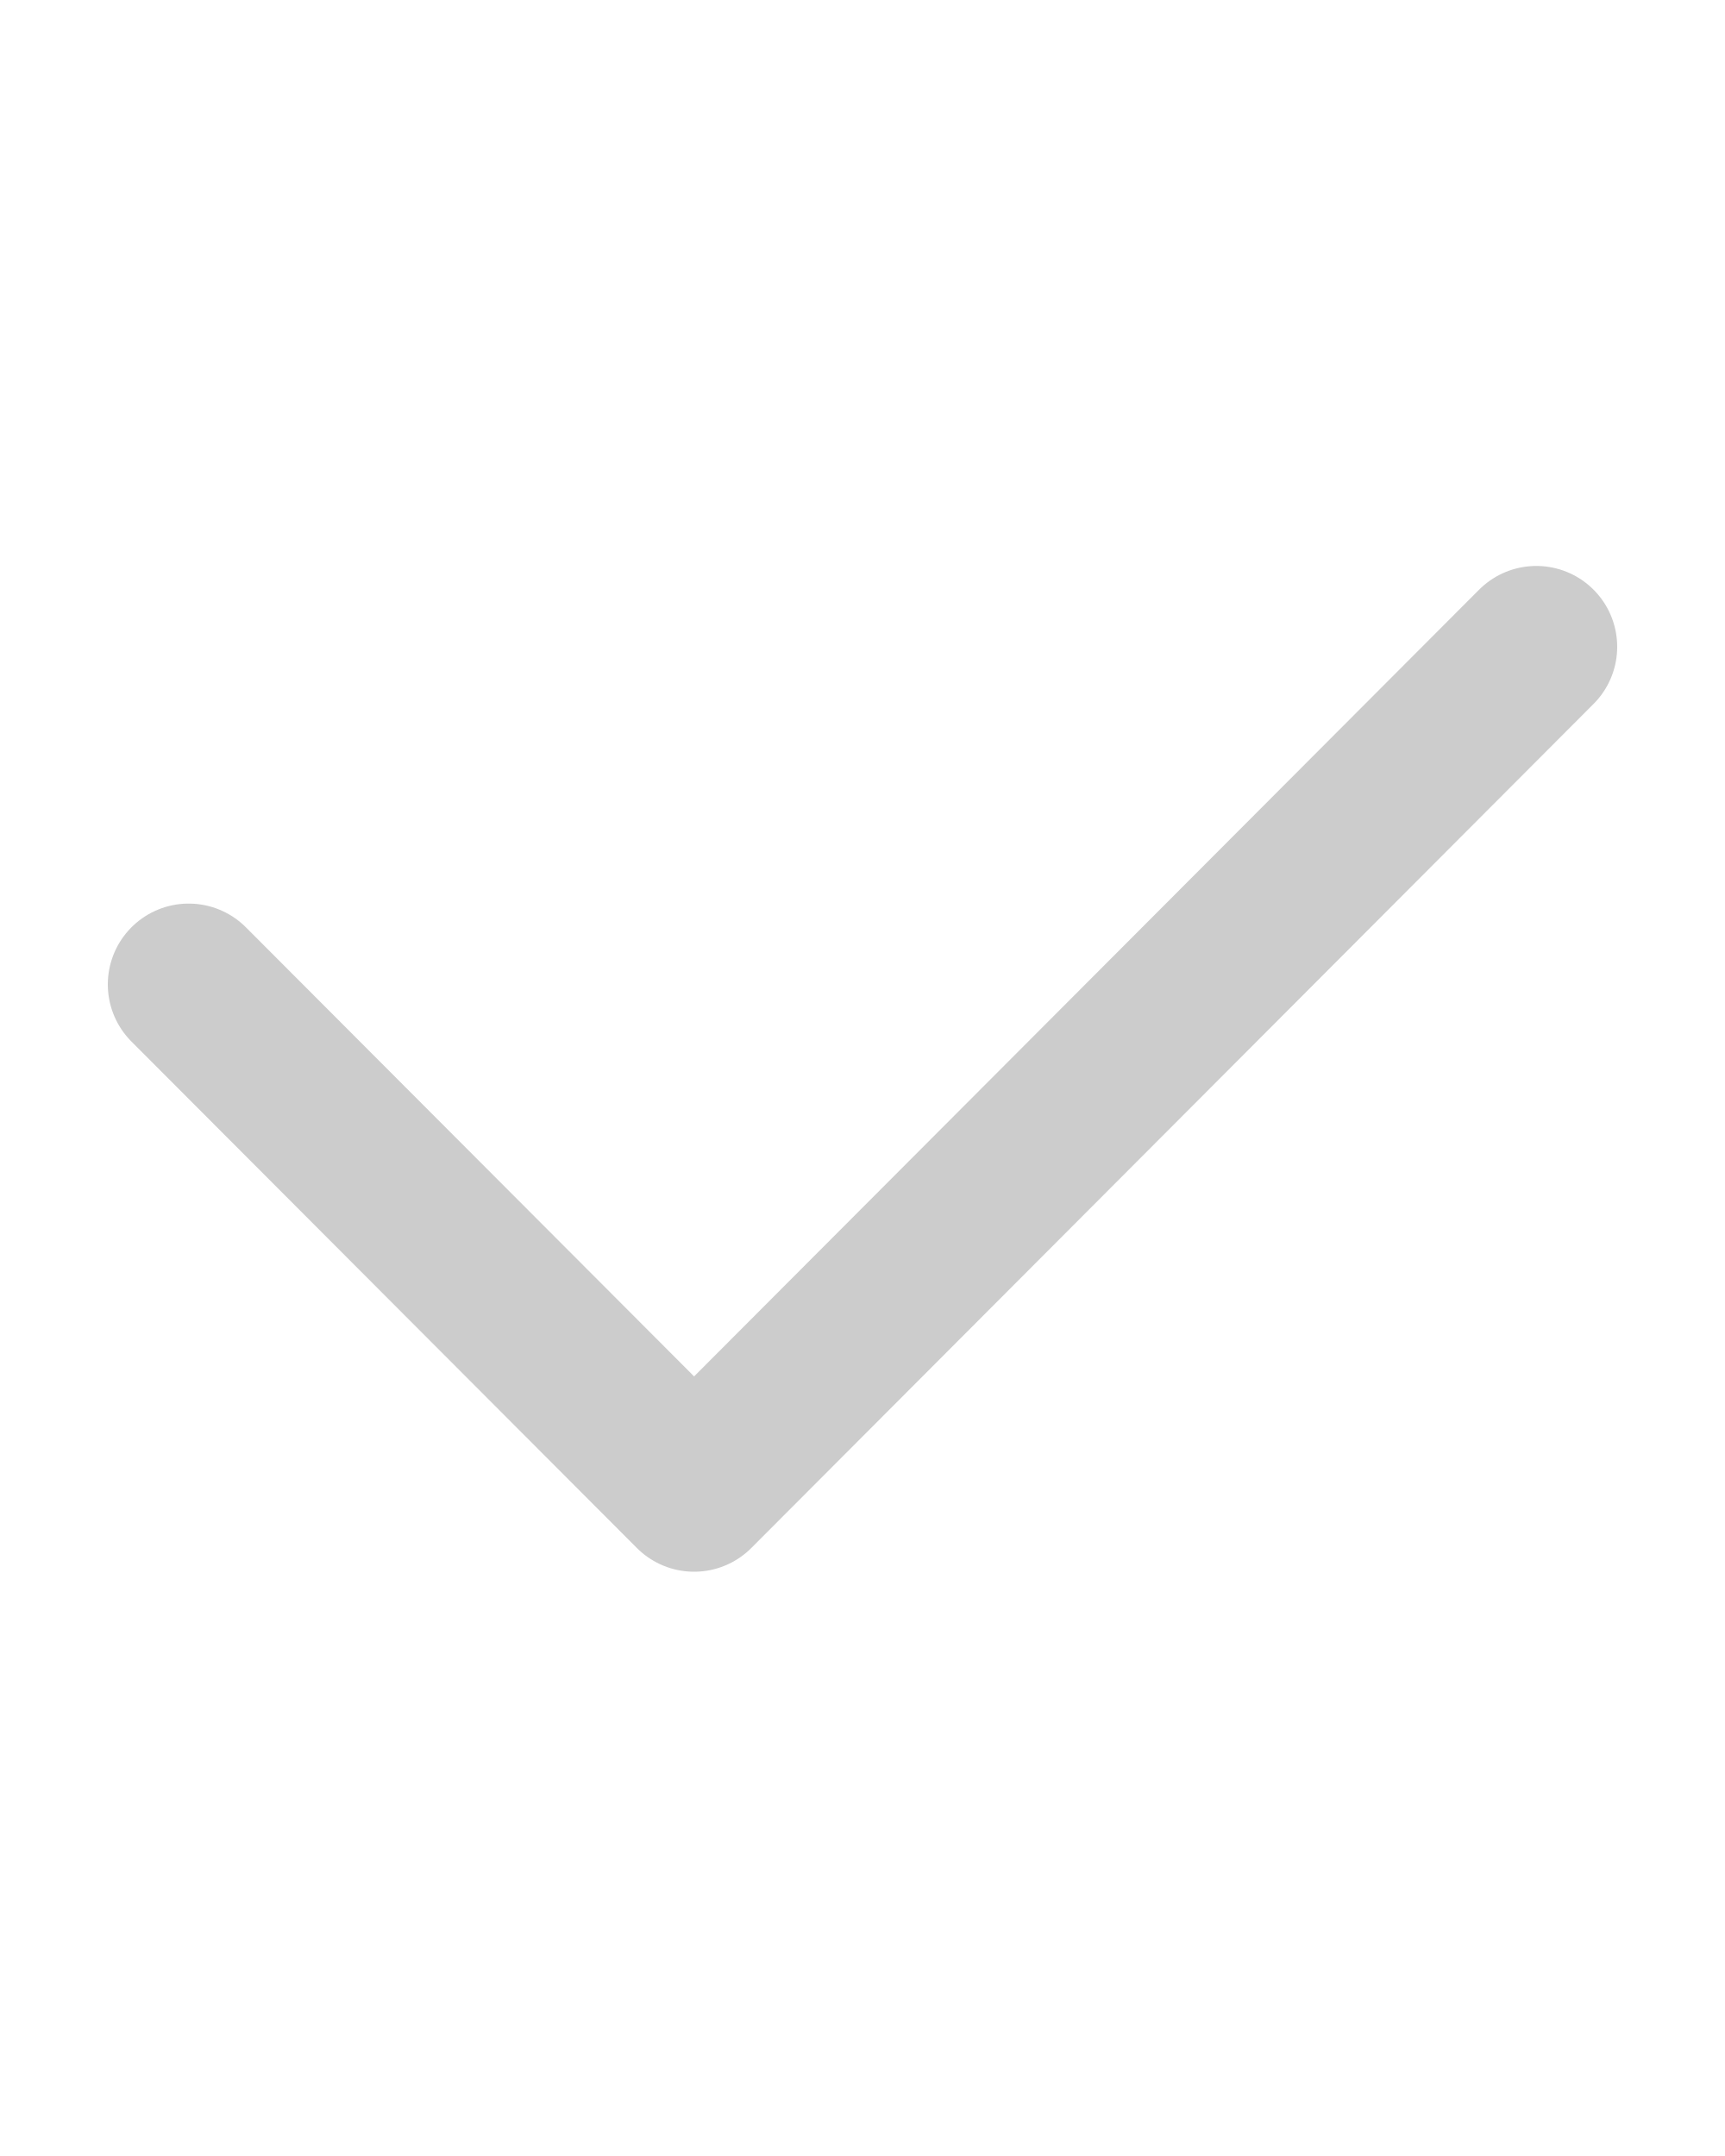
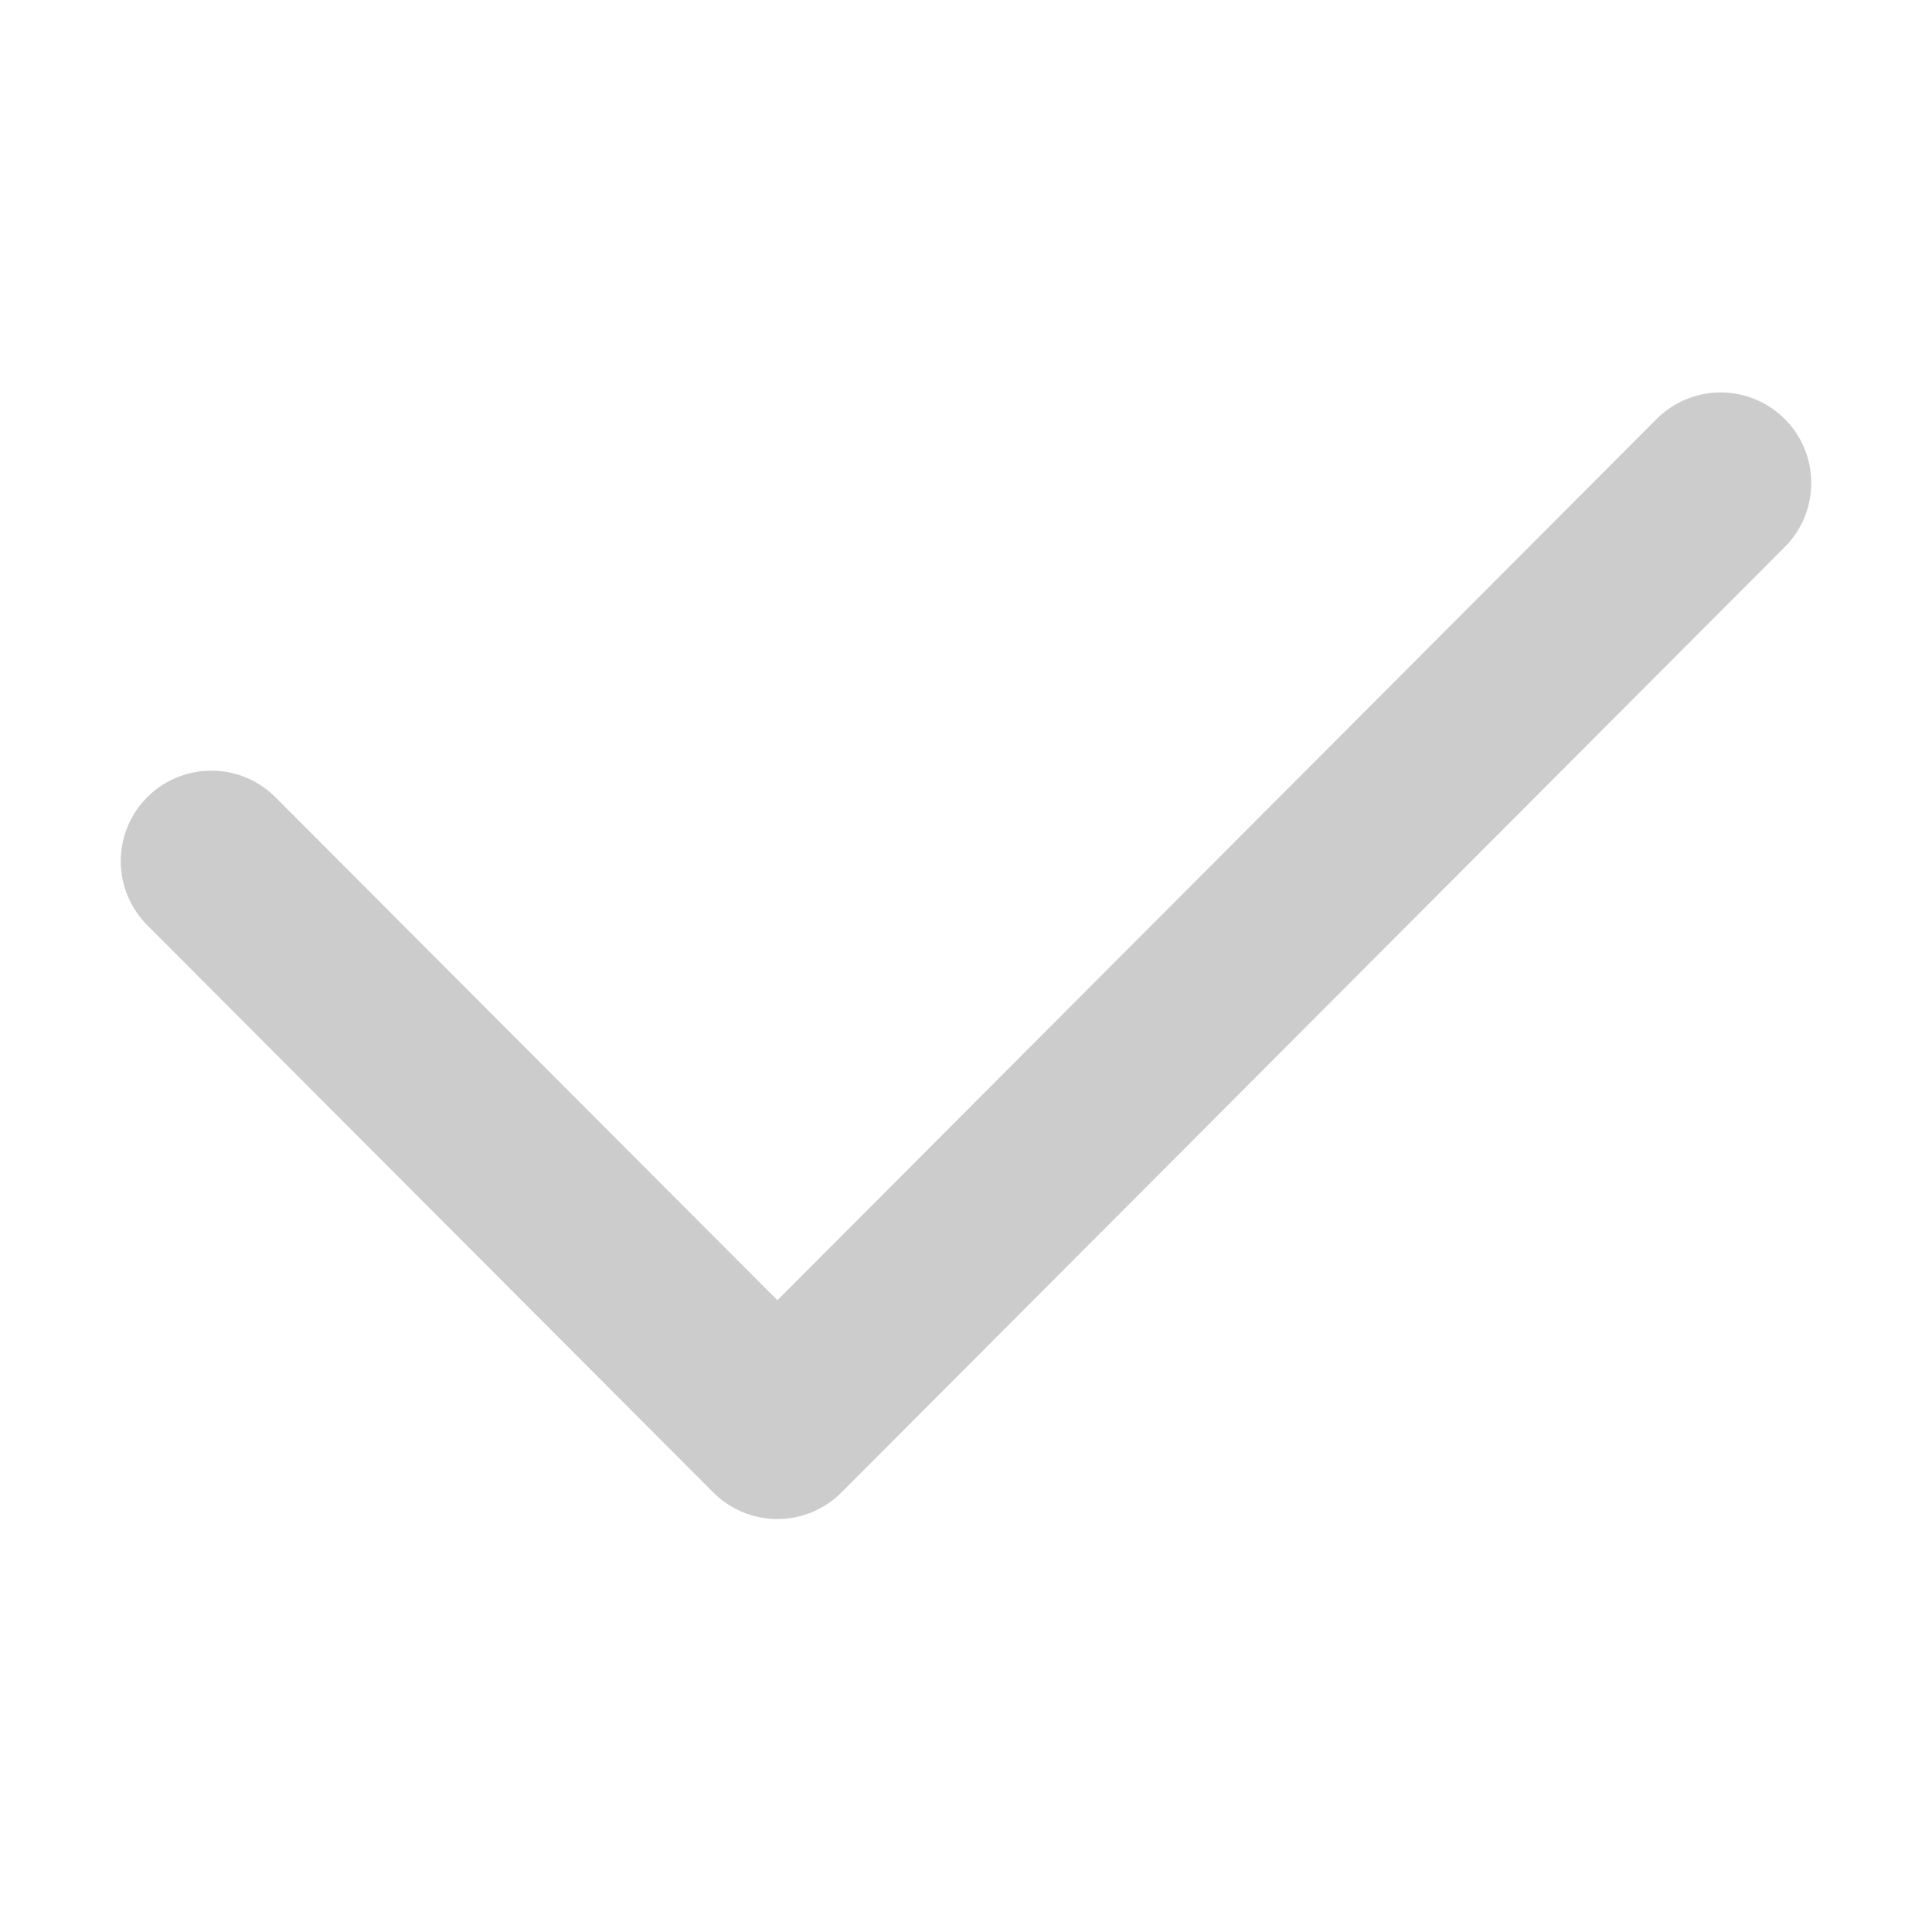
- <svg xmlns="http://www.w3.org/2000/svg" width="16" height="20" viewBox="0 0 16 20" fill="none">
-   <path d="M1.75 9.132L6.438 13.83L14.25 6" stroke="#CCCCCC" stroke-width="1.5" stroke-linecap="round" stroke-linejoin="round" />
+ <svg xmlns="http://www.w3.org/2000/svg" width="16" height="16" viewBox="0 0 16 16" fill="none">
+   <path d="M1.75 7.132L6.438 11.83L14.25 4" stroke="#CCCCCC" stroke-width="1.5" stroke-linecap="round" stroke-linejoin="round" />
</svg>
